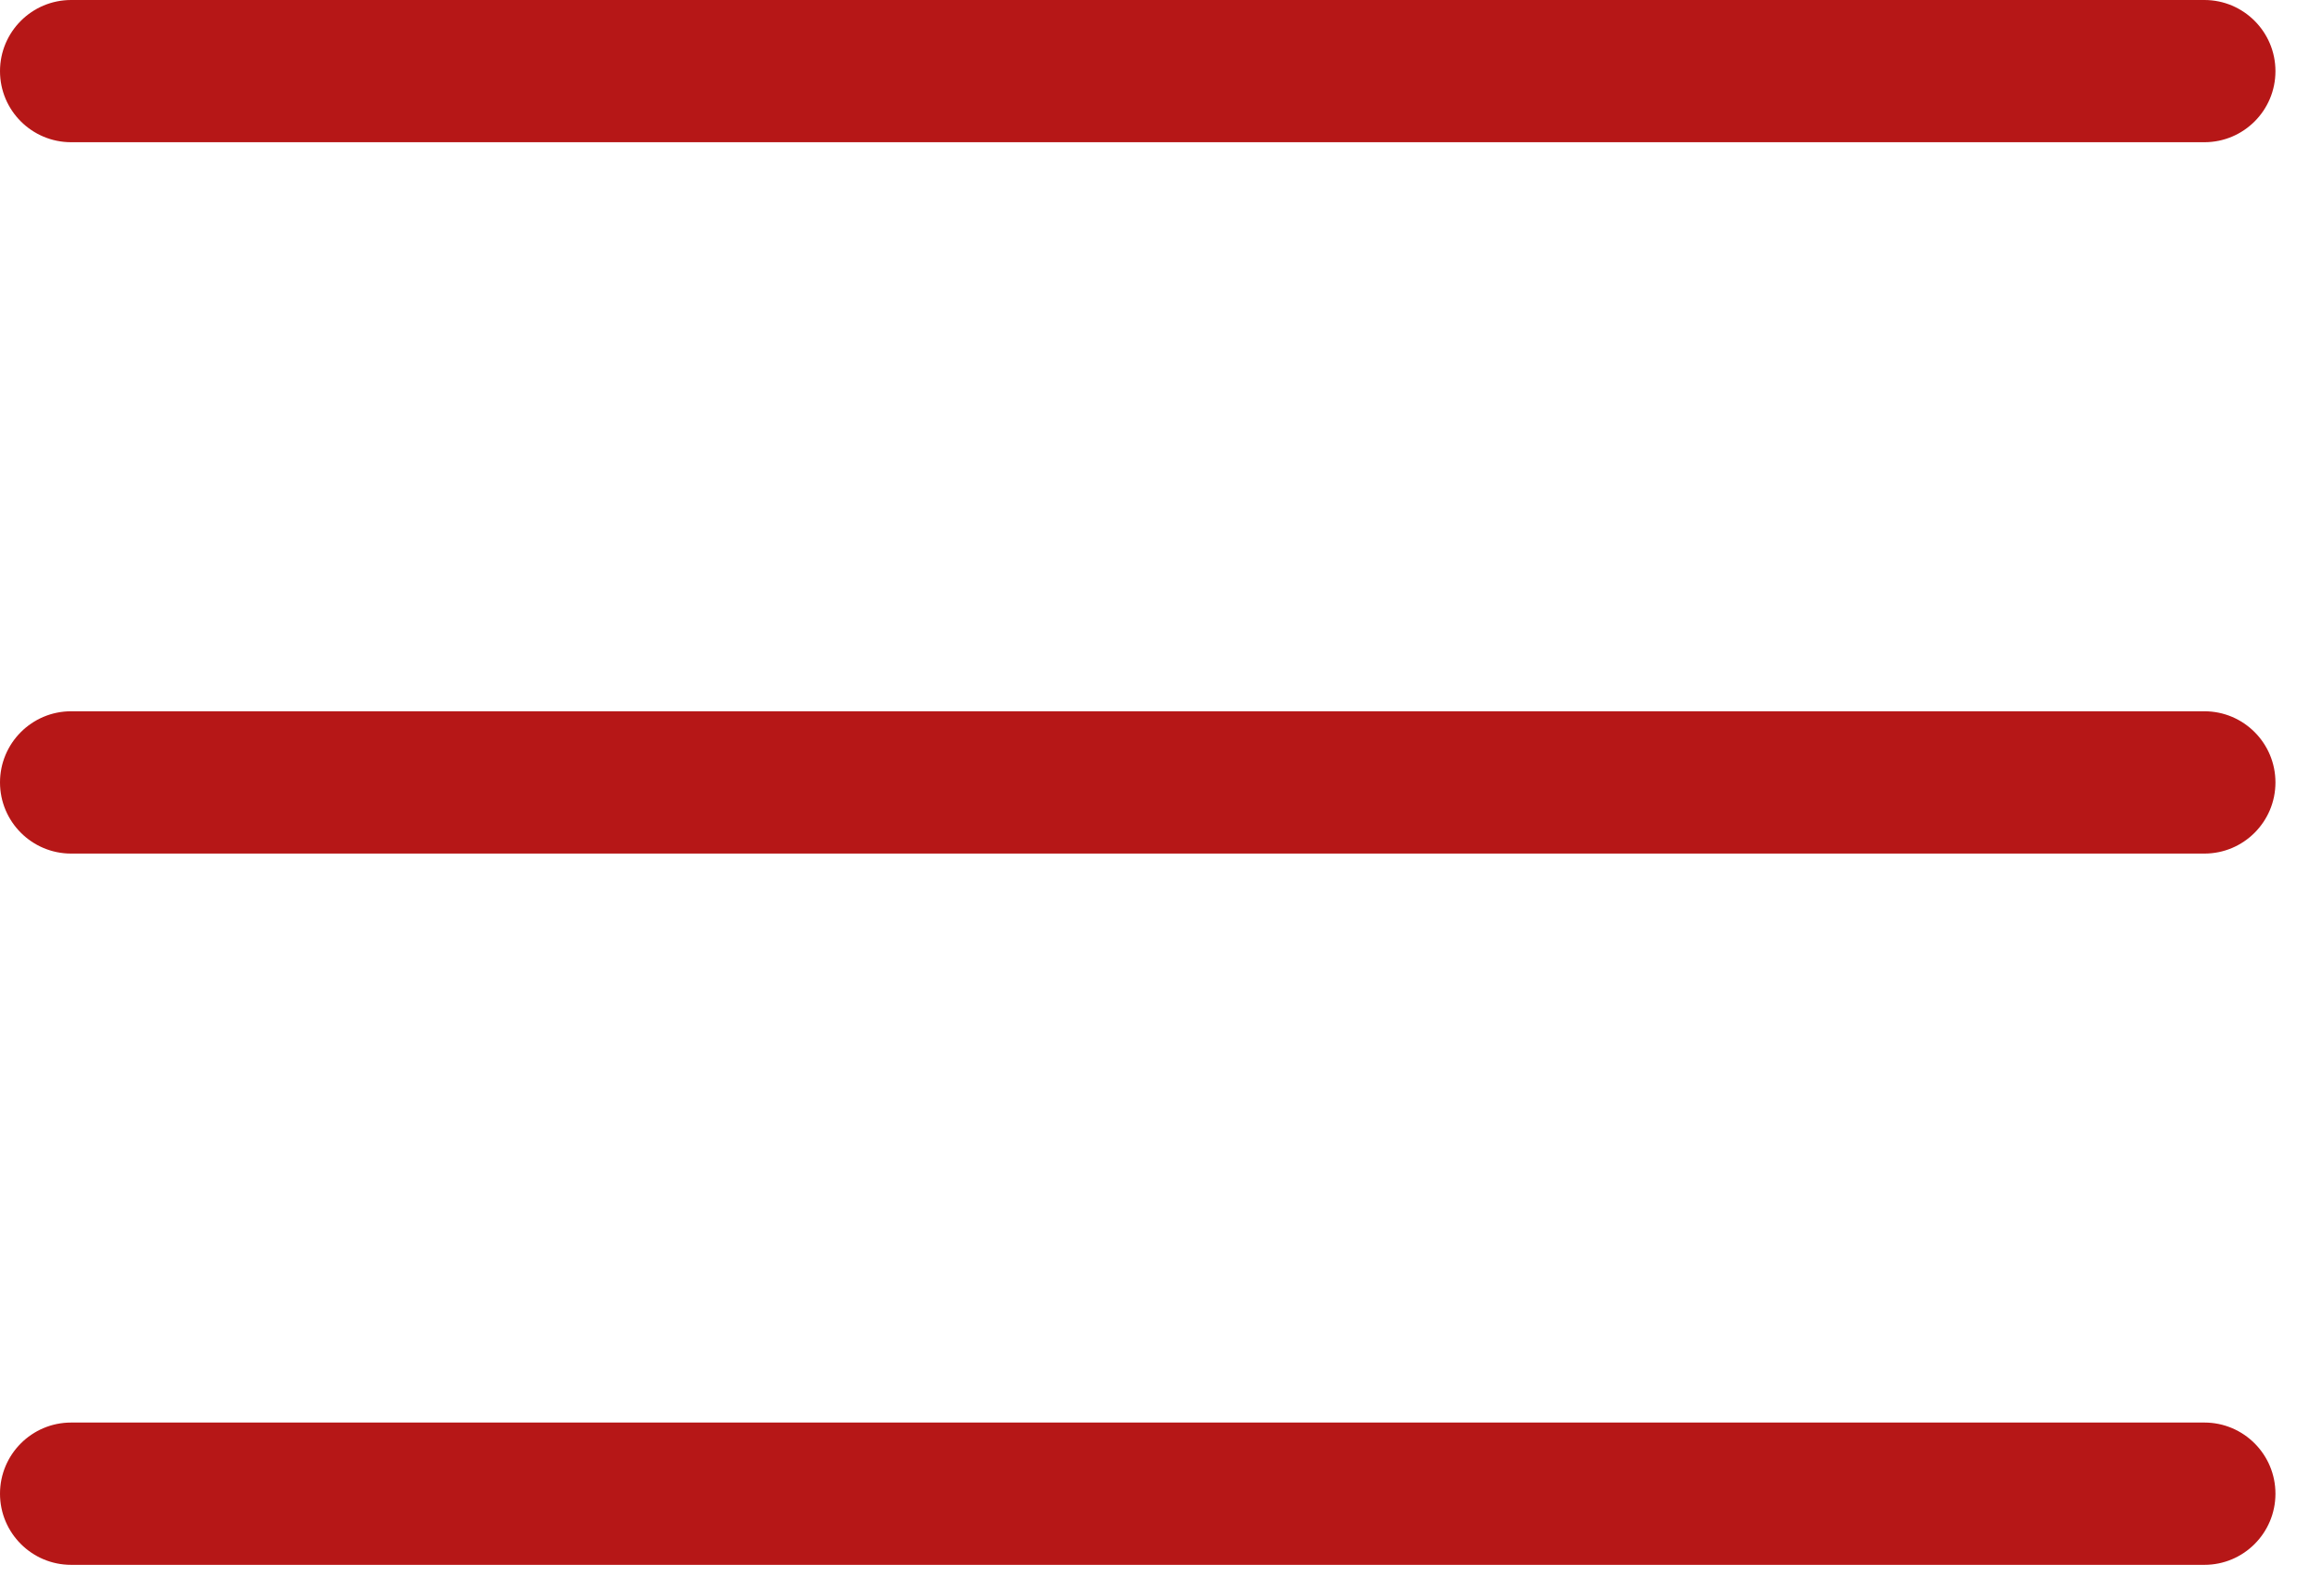
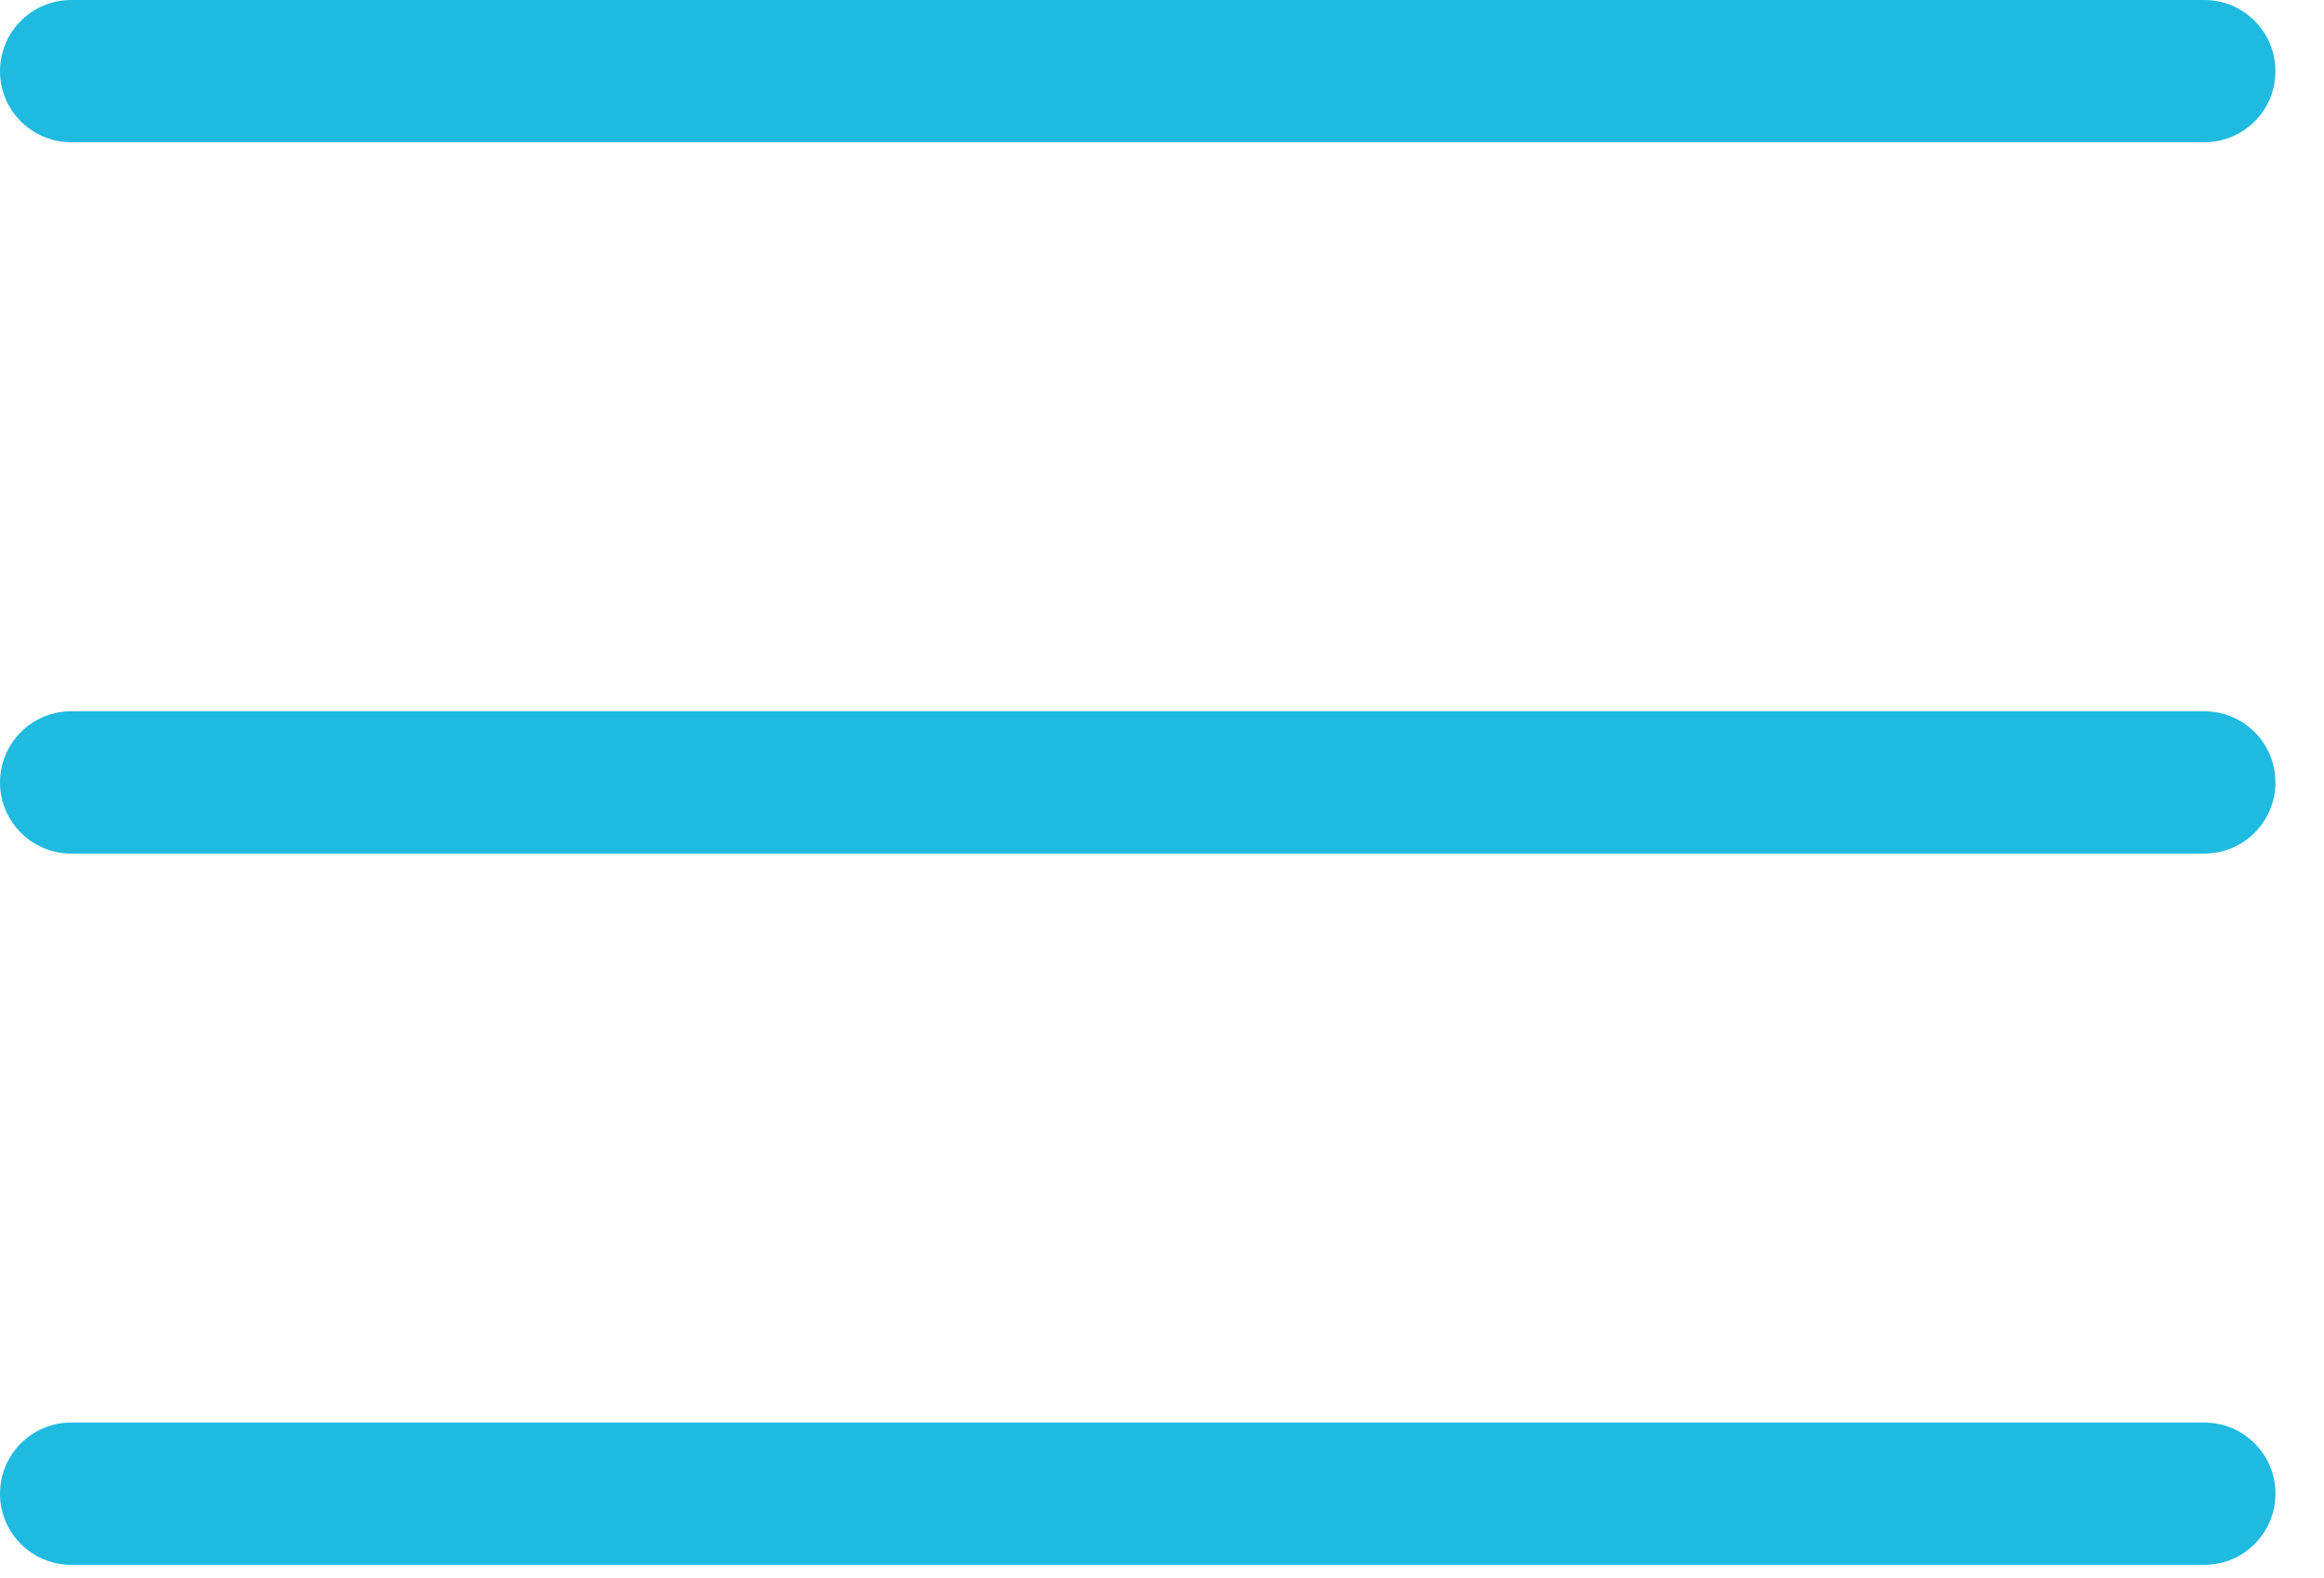
<svg xmlns="http://www.w3.org/2000/svg" width="28" height="19" viewBox="0 0 28 19" fill="none">
-   <path d="M0.857 1.713H26.559C27.032 1.713 27.415 1.33 27.415 0.857C27.415 0.384 27.031 0 26.559 0H0.857C0.384 0 0 0.384 0 0.857C0 1.33 0.384 1.713 0.857 1.713Z" fill="rgb(182, 23, 23)" />
-   <path d="M26.559 8.567H0.857C0.384 8.567 0 8.951 0 9.424C0 9.897 0.384 10.281 0.857 10.281H26.559C27.032 10.281 27.415 9.897 27.415 9.424C27.415 8.951 27.032 8.567 26.559 8.567Z" fill="rgb(182, 23, 23)" />
-   <path d="M26.559 17.134H0.857C0.384 17.134 0 17.518 0 17.991C0 18.464 0.384 18.848 0.857 18.848H26.559C27.032 18.848 27.415 18.464 27.415 17.991C27.415 17.518 27.032 17.134 26.559 17.134Z" fill="rgb(182, 23, 23)" />
+   <path d="M0.857 1.713H26.559C27.032 1.713 27.415 1.33 27.415 0.857C27.415 0.384 27.031 0 26.559 0H0.857C0.384 0 0 0.384 0 0.857C0 1.33 0.384 1.713 0.857 1.713Z" fill="rgb(31, 186, 224)" />
+   <path d="M26.559 8.567H0.857C0.384 8.567 0 8.951 0 9.424C0 9.897 0.384 10.281 0.857 10.281H26.559C27.032 10.281 27.415 9.897 27.415 9.424C27.415 8.951 27.032 8.567 26.559 8.567Z" fill="rgb(31, 186, 224)" />
+   <path d="M26.559 17.134H0.857C0.384 17.134 0 17.518 0 17.991C0 18.464 0.384 18.848 0.857 18.848H26.559C27.032 18.848 27.415 18.464 27.415 17.991C27.415 17.518 27.032 17.134 26.559 17.134Z" fill="rgb(31, 186, 224)" />
</svg>
